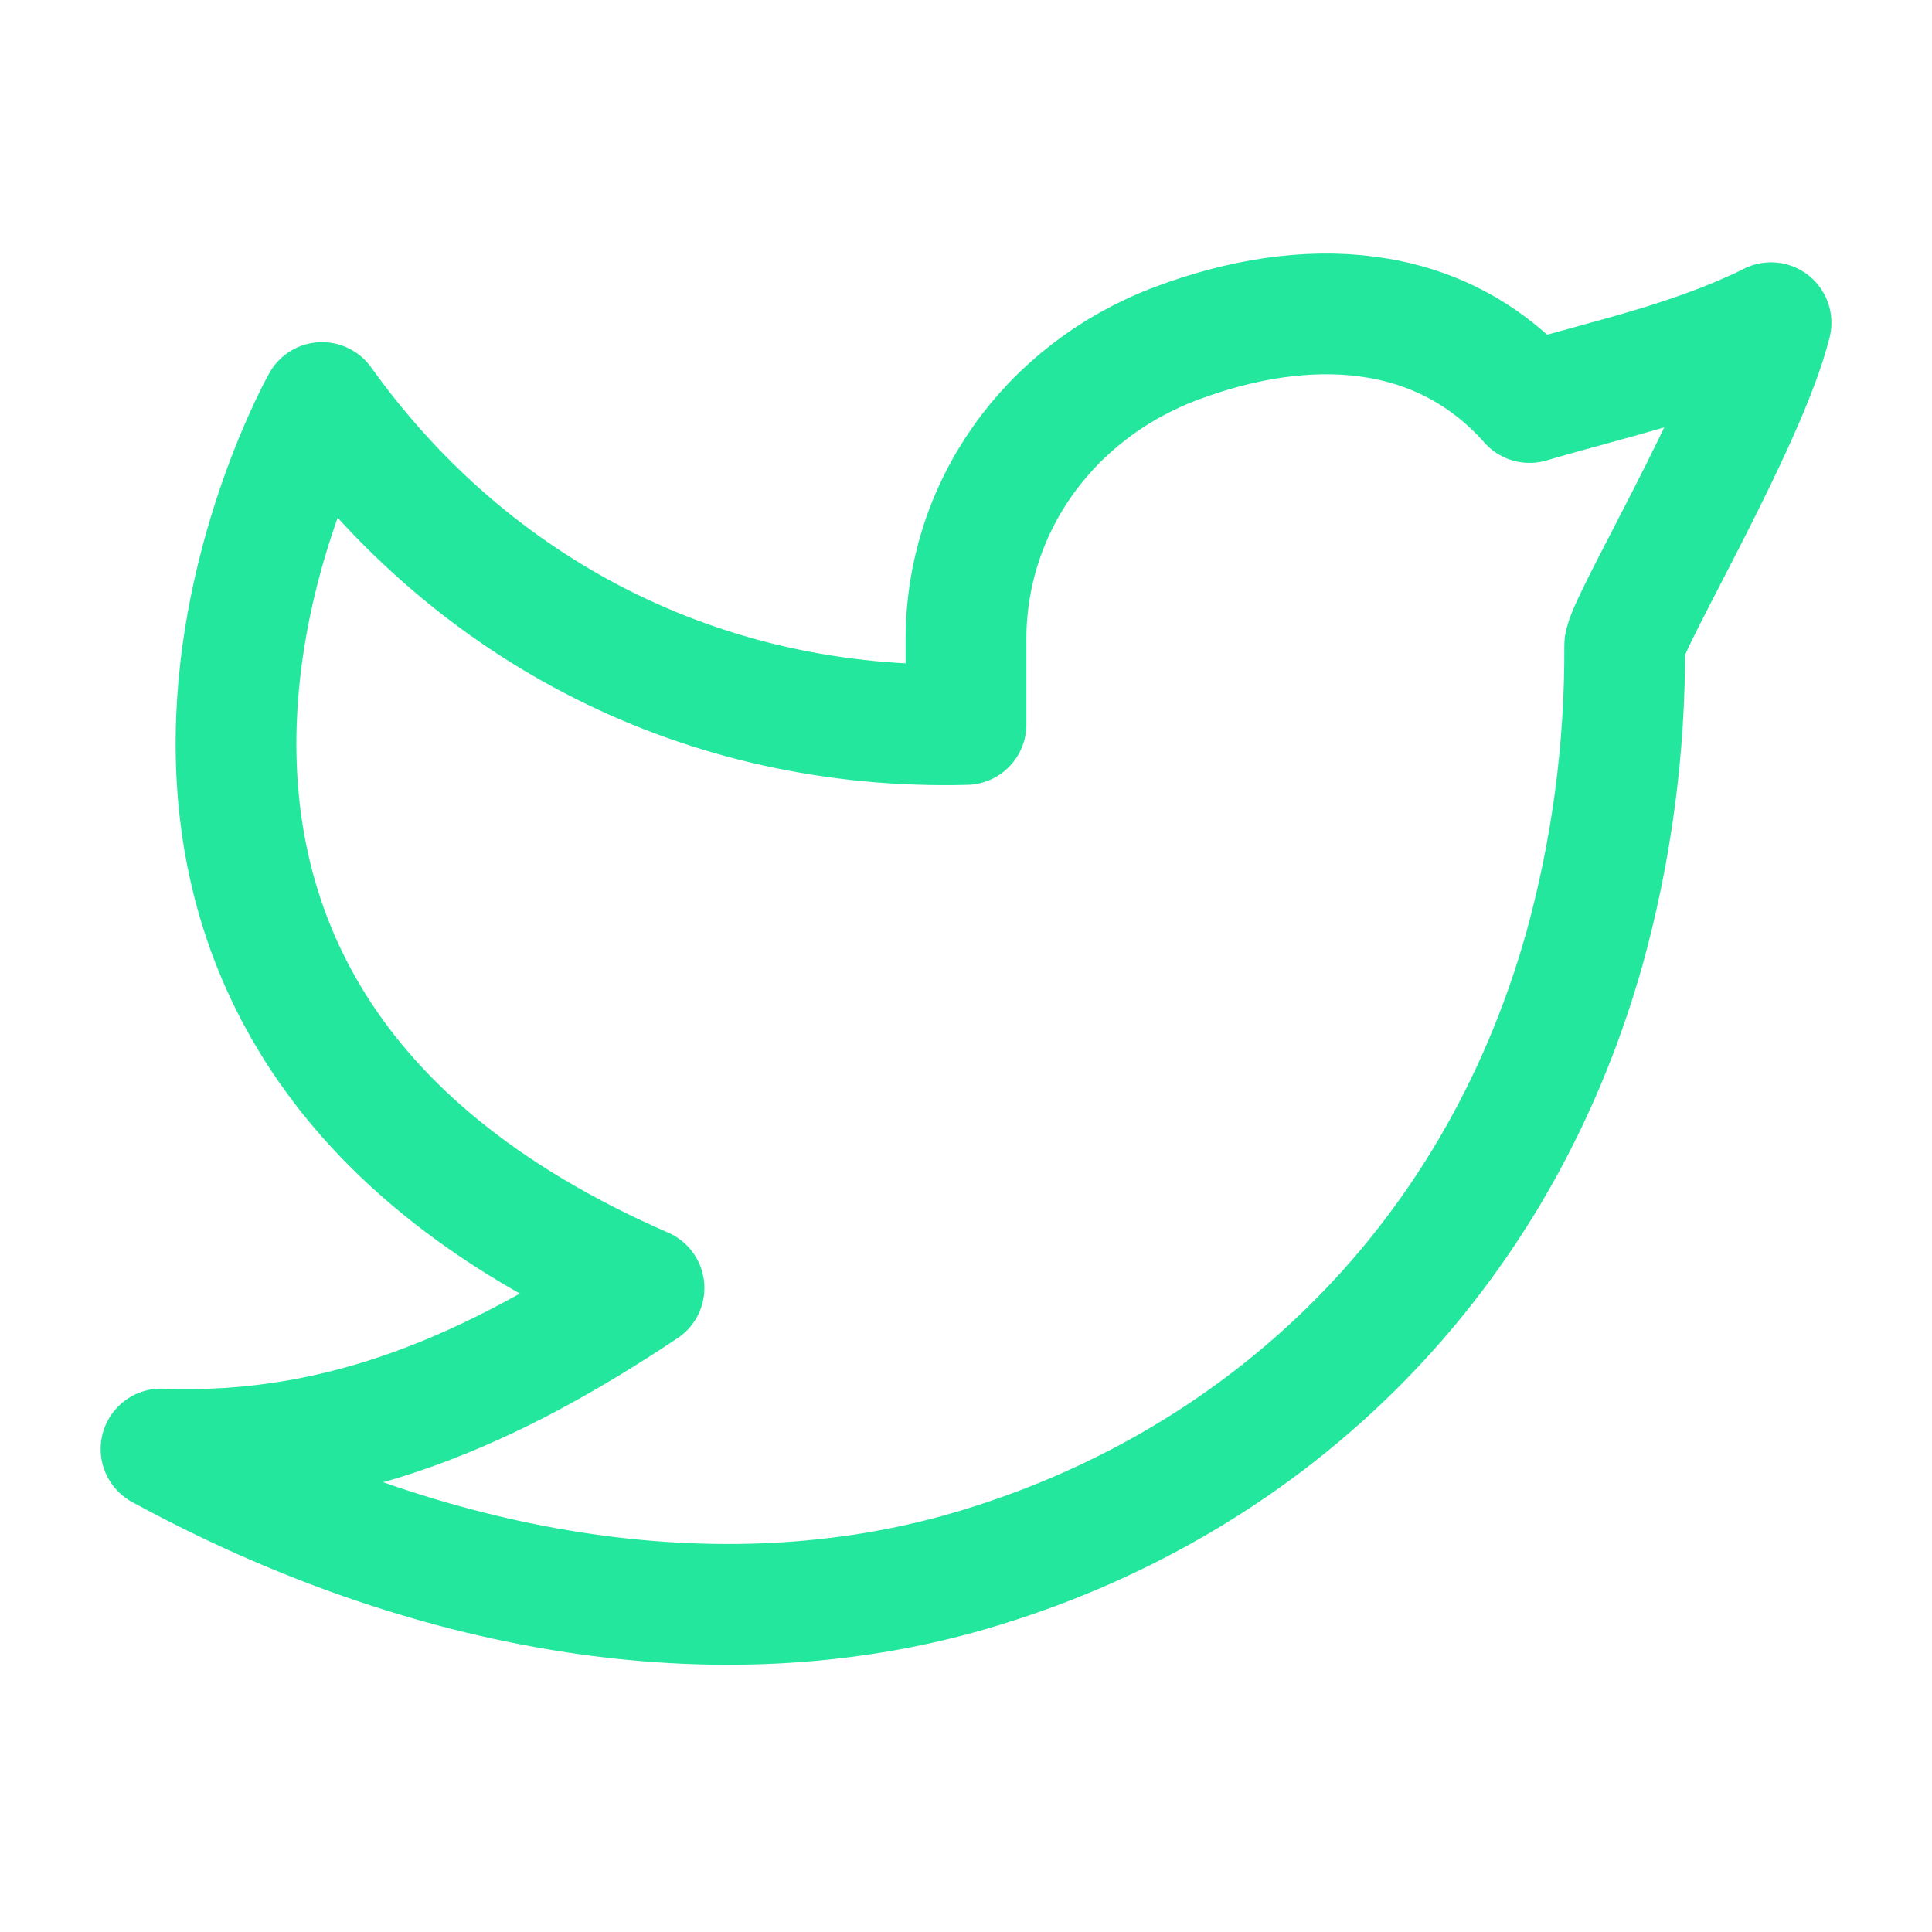
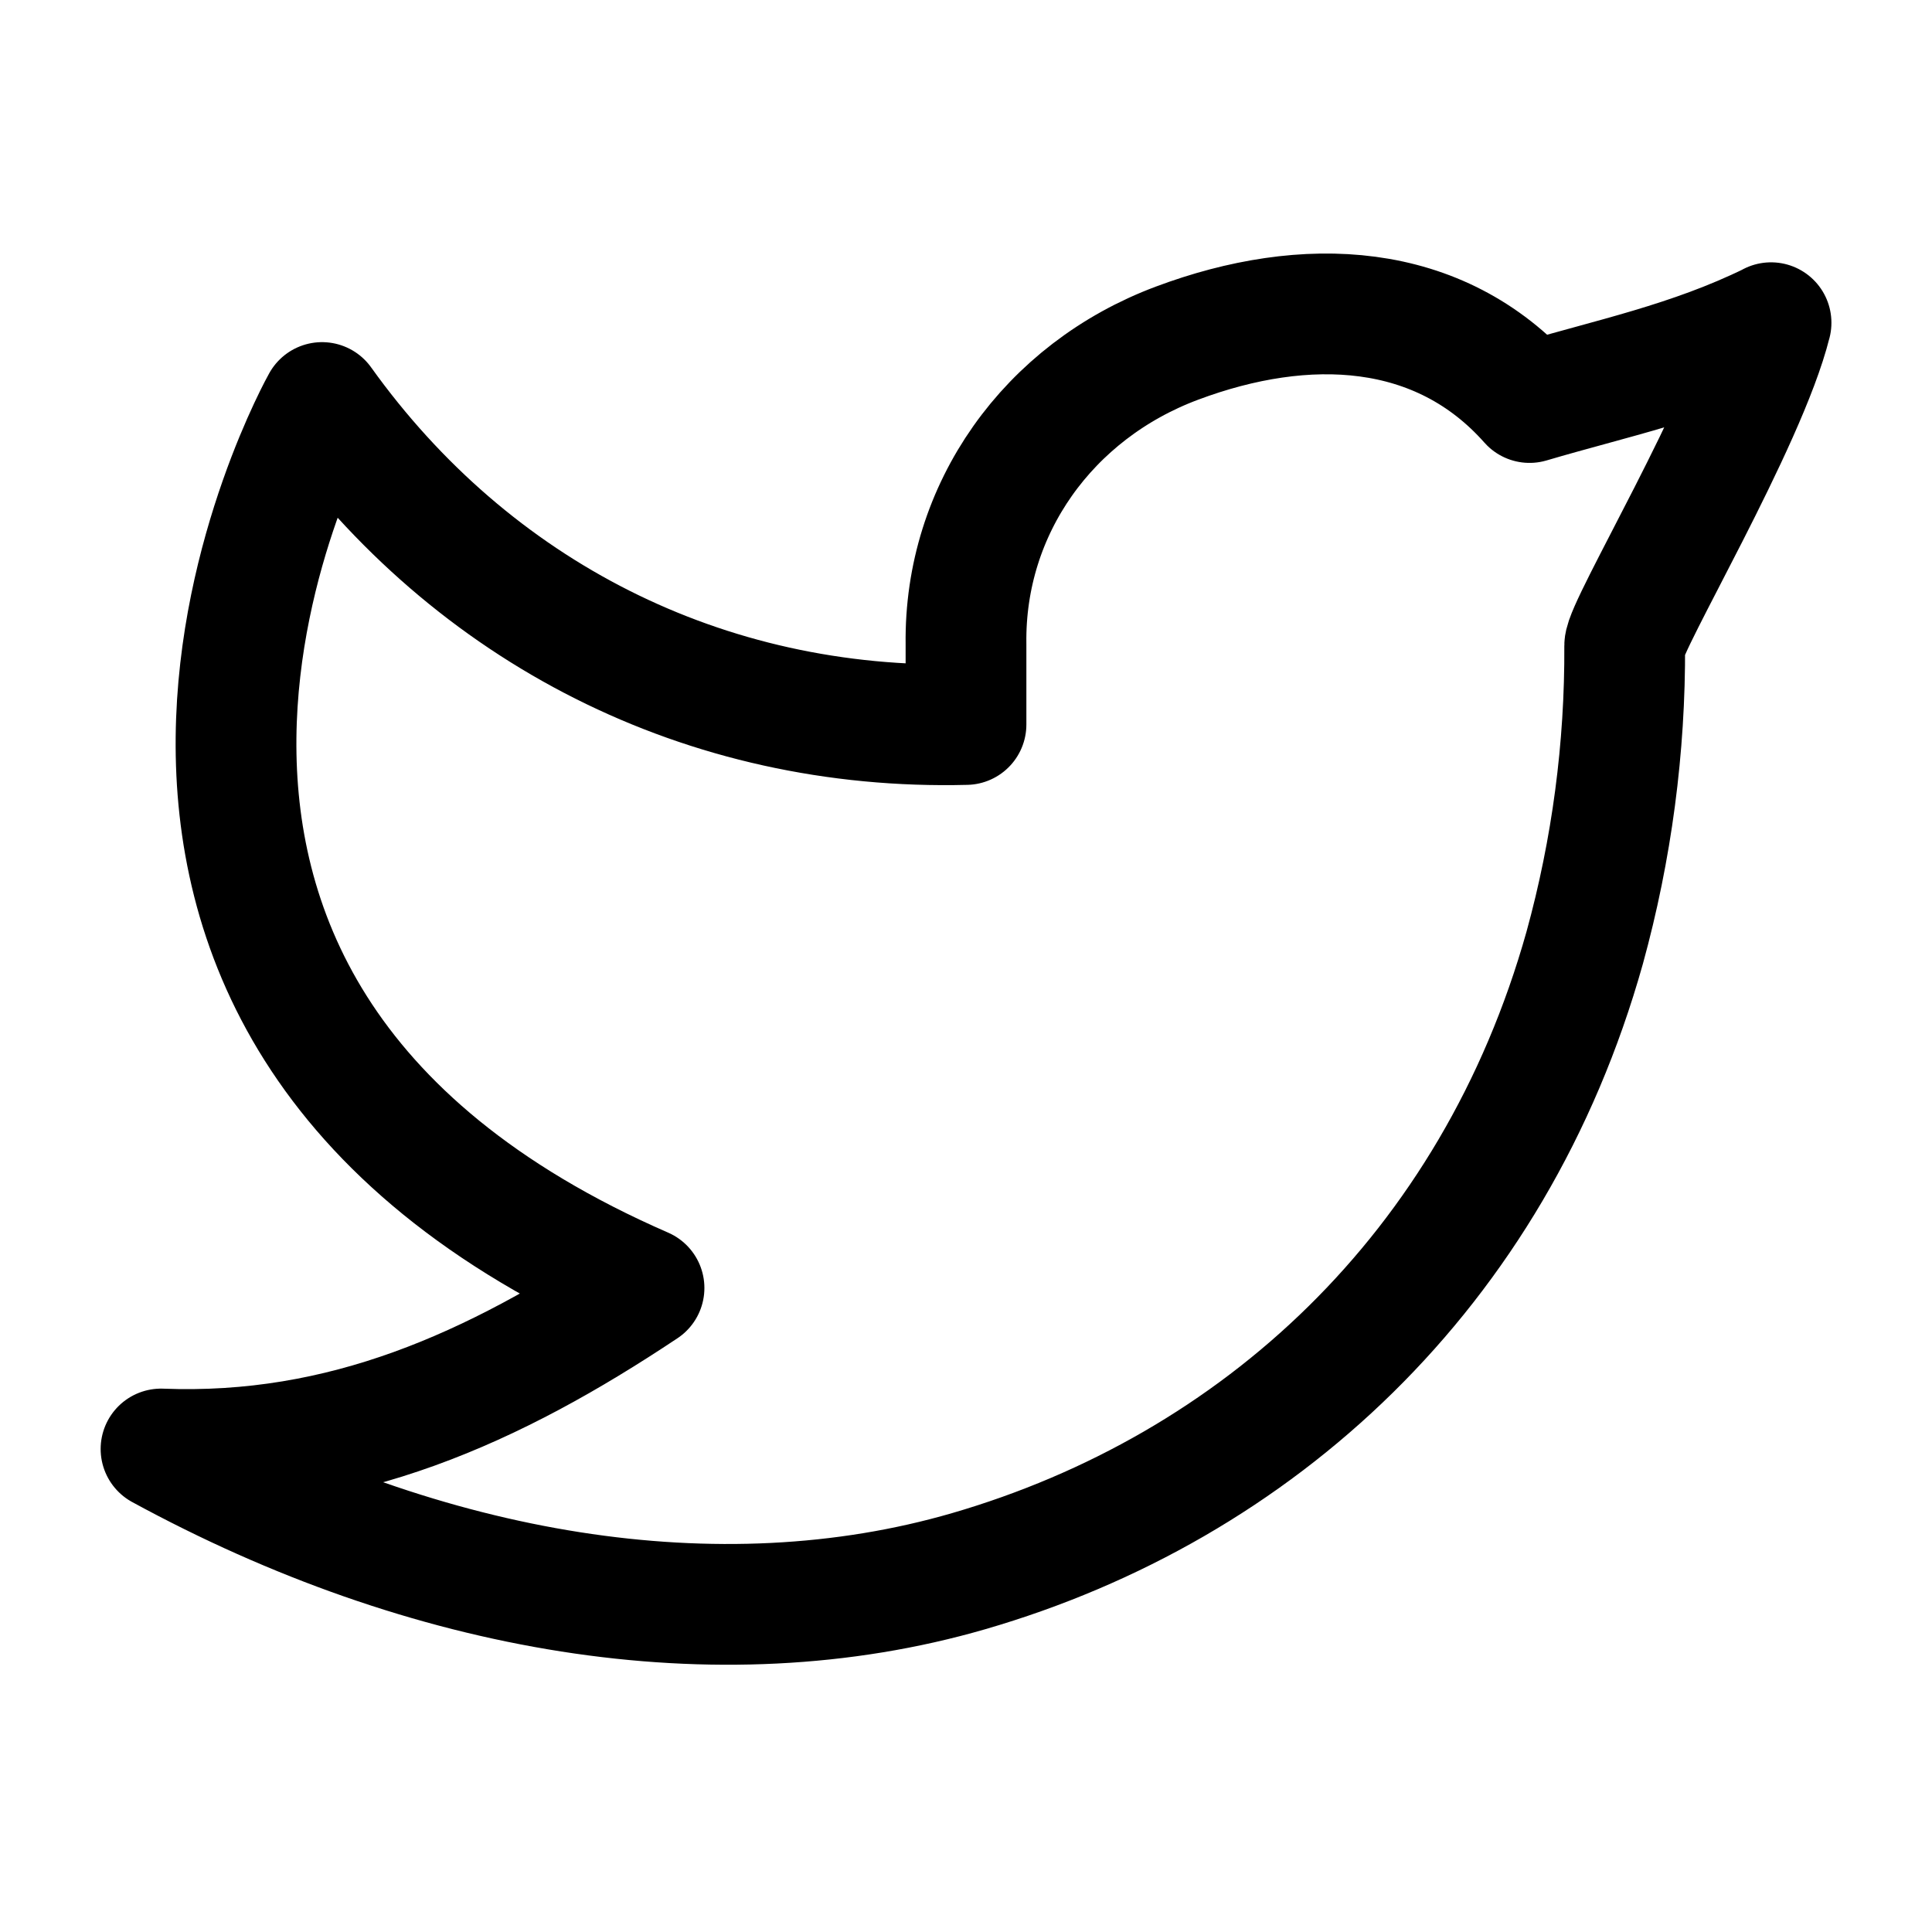
<svg xmlns="http://www.w3.org/2000/svg" width="32" height="32" viewBox="0 0 32 32" fill="none">
-   <path d="M29.334 5.347C28 6 26.694 6.265 25.334 6.667C23.839 4.98 21.623 4.887 19.494 5.684C17.364 6.481 15.97 8.431 16 10.667V12C11.674 12.111 7.82 10.14 5.334 6.667C5.334 6.667 -0.242 16.577 10.667 21.333C8.171 22.996 5.682 24.117 2.667 24C7.078 26.404 11.884 27.231 16.046 26.023C20.819 24.636 24.742 21.059 26.247 15.7C26.696 14.07 26.919 12.386 26.91 10.696C26.91 10.364 28.923 7 29.334 5.345V5.347Z" stroke="#23E79D" stroke-width="2" stroke-linecap="round" stroke-linejoin="round" />
+   <path d="M29.334 5.347C28 6 26.694 6.265 25.334 6.667C23.839 4.98 21.623 4.887 19.494 5.684C17.364 6.481 15.97 8.431 16 10.667V12C11.674 12.111 7.82 10.14 5.334 6.667C5.334 6.667 -0.242 16.577 10.667 21.333C8.171 22.996 5.682 24.117 2.667 24C7.078 26.404 11.884 27.231 16.046 26.023C20.819 24.636 24.742 21.059 26.247 15.7C26.696 14.07 26.919 12.386 26.91 10.696C26.91 10.364 28.923 7 29.334 5.345V5.347Z" stroke="currentColor" stroke-width="2" stroke-linecap="round" stroke-linejoin="round" />
</svg>
